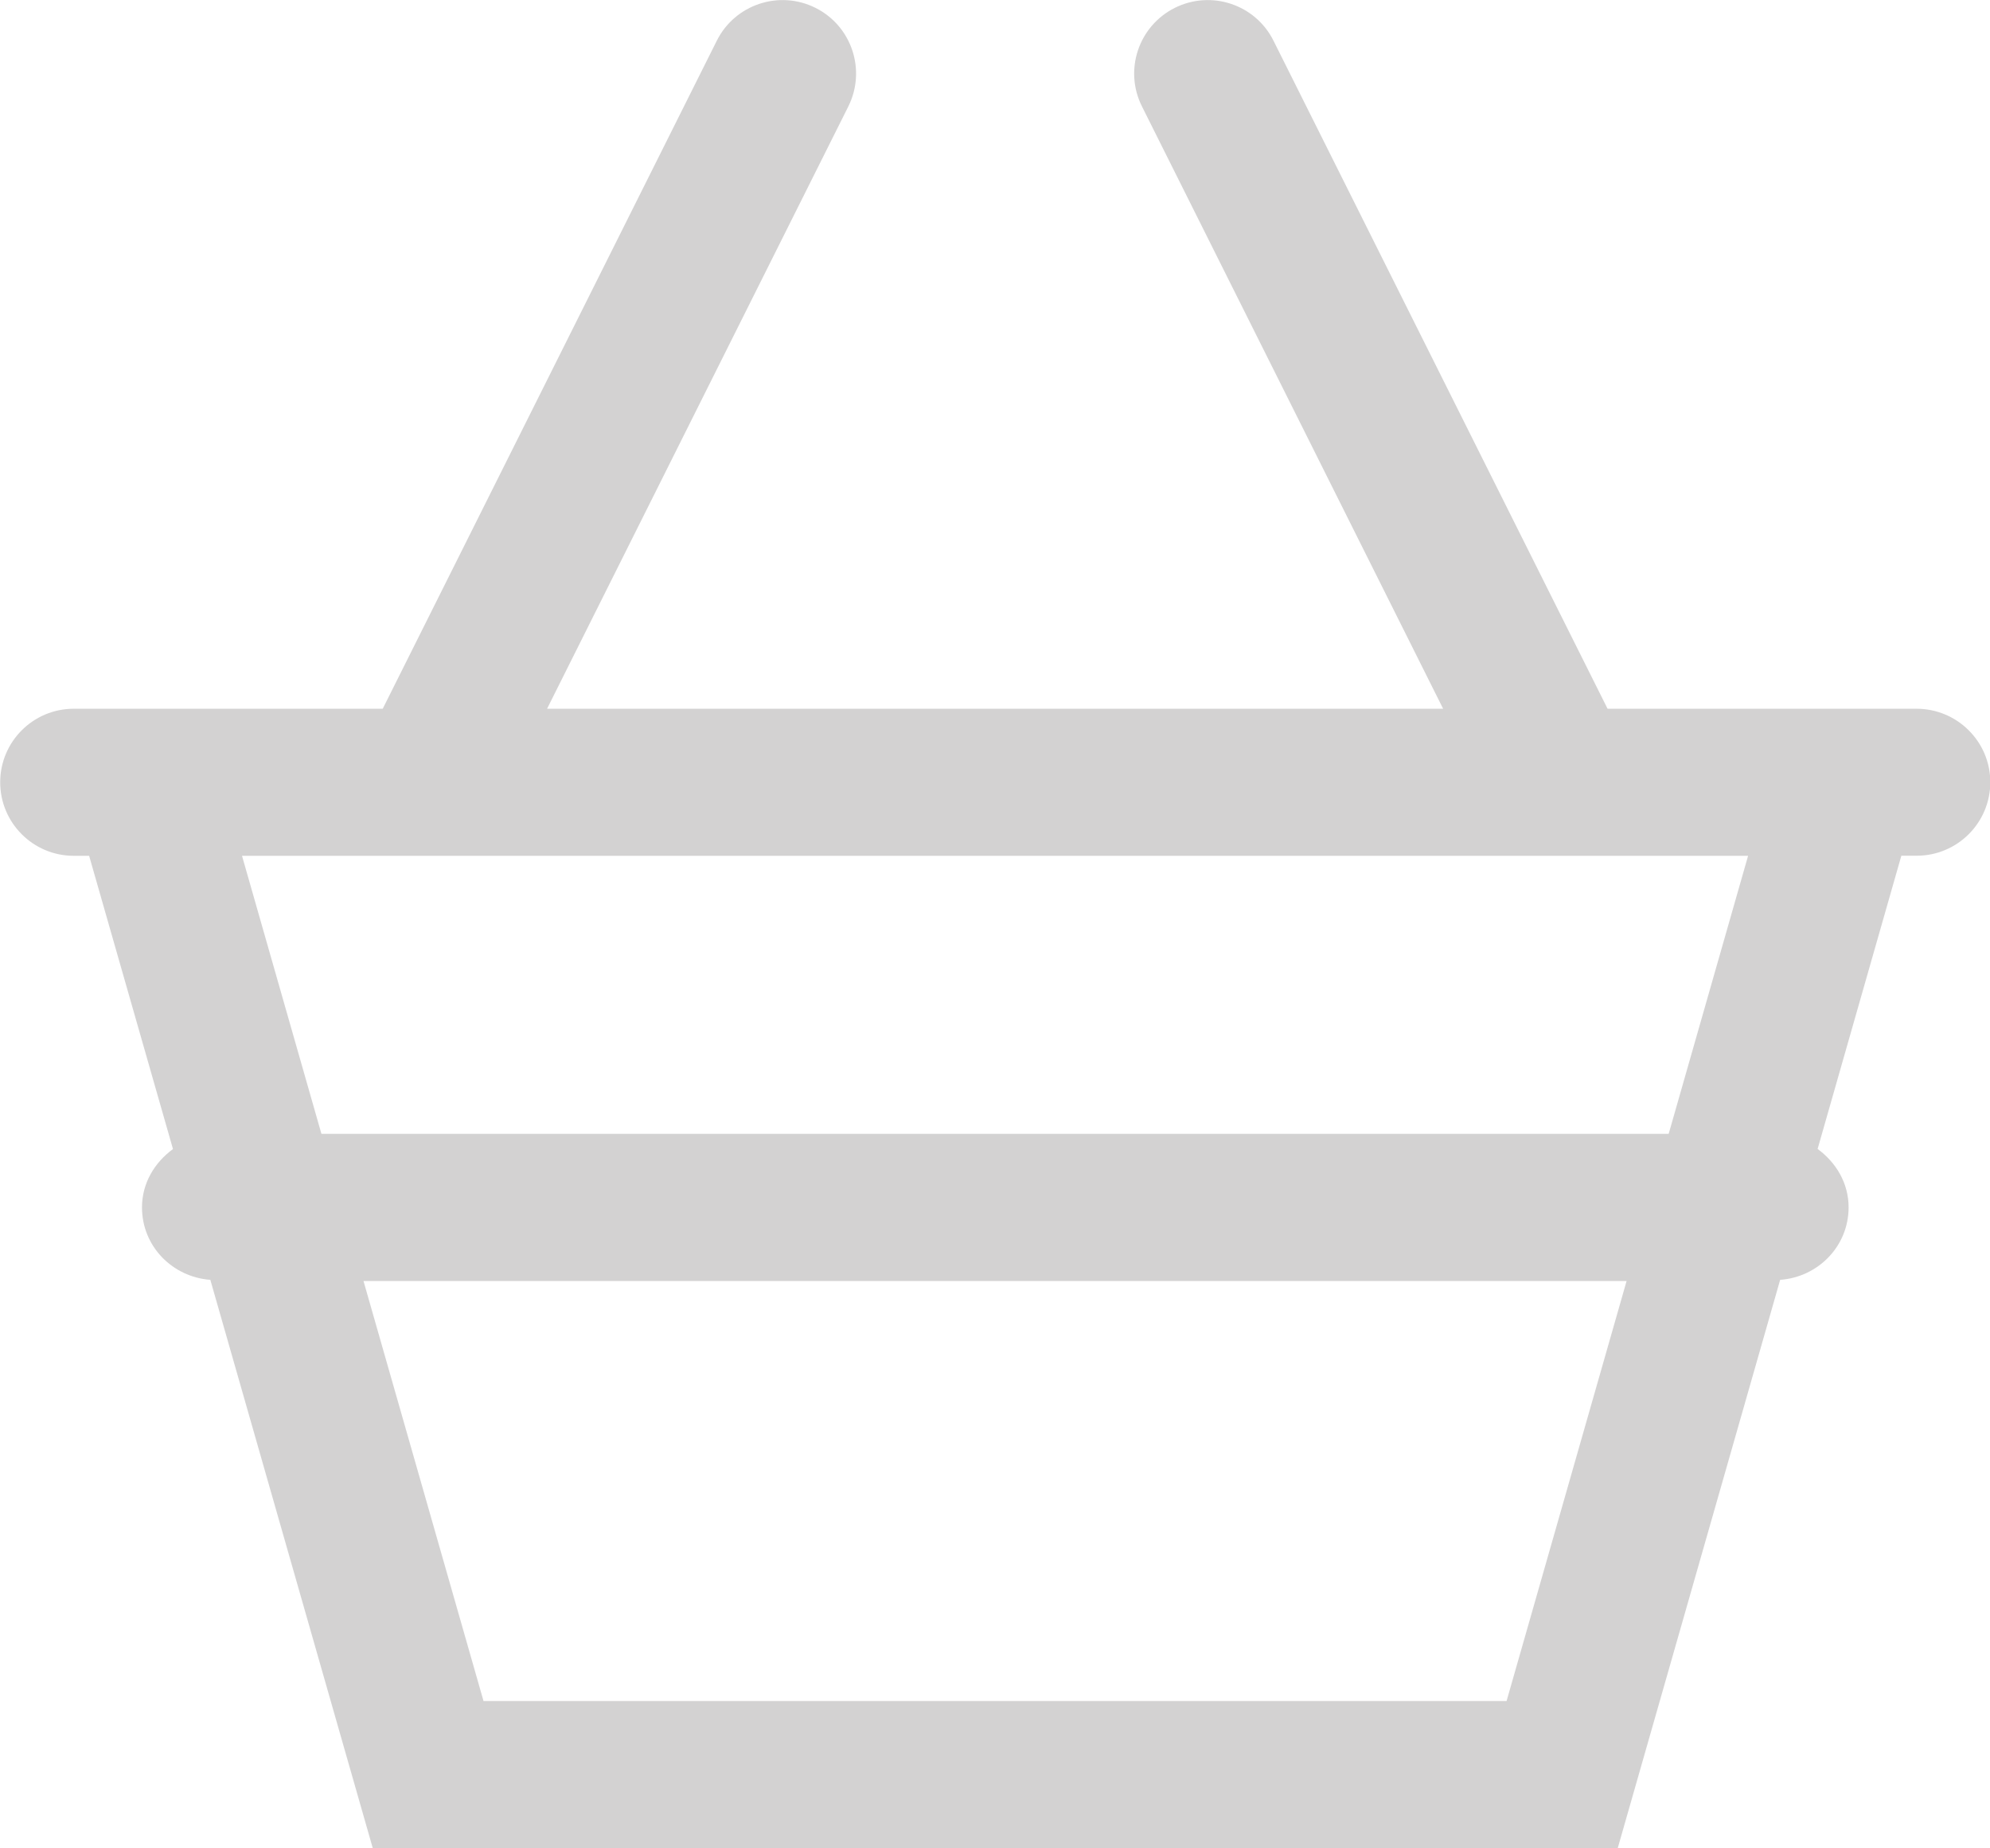
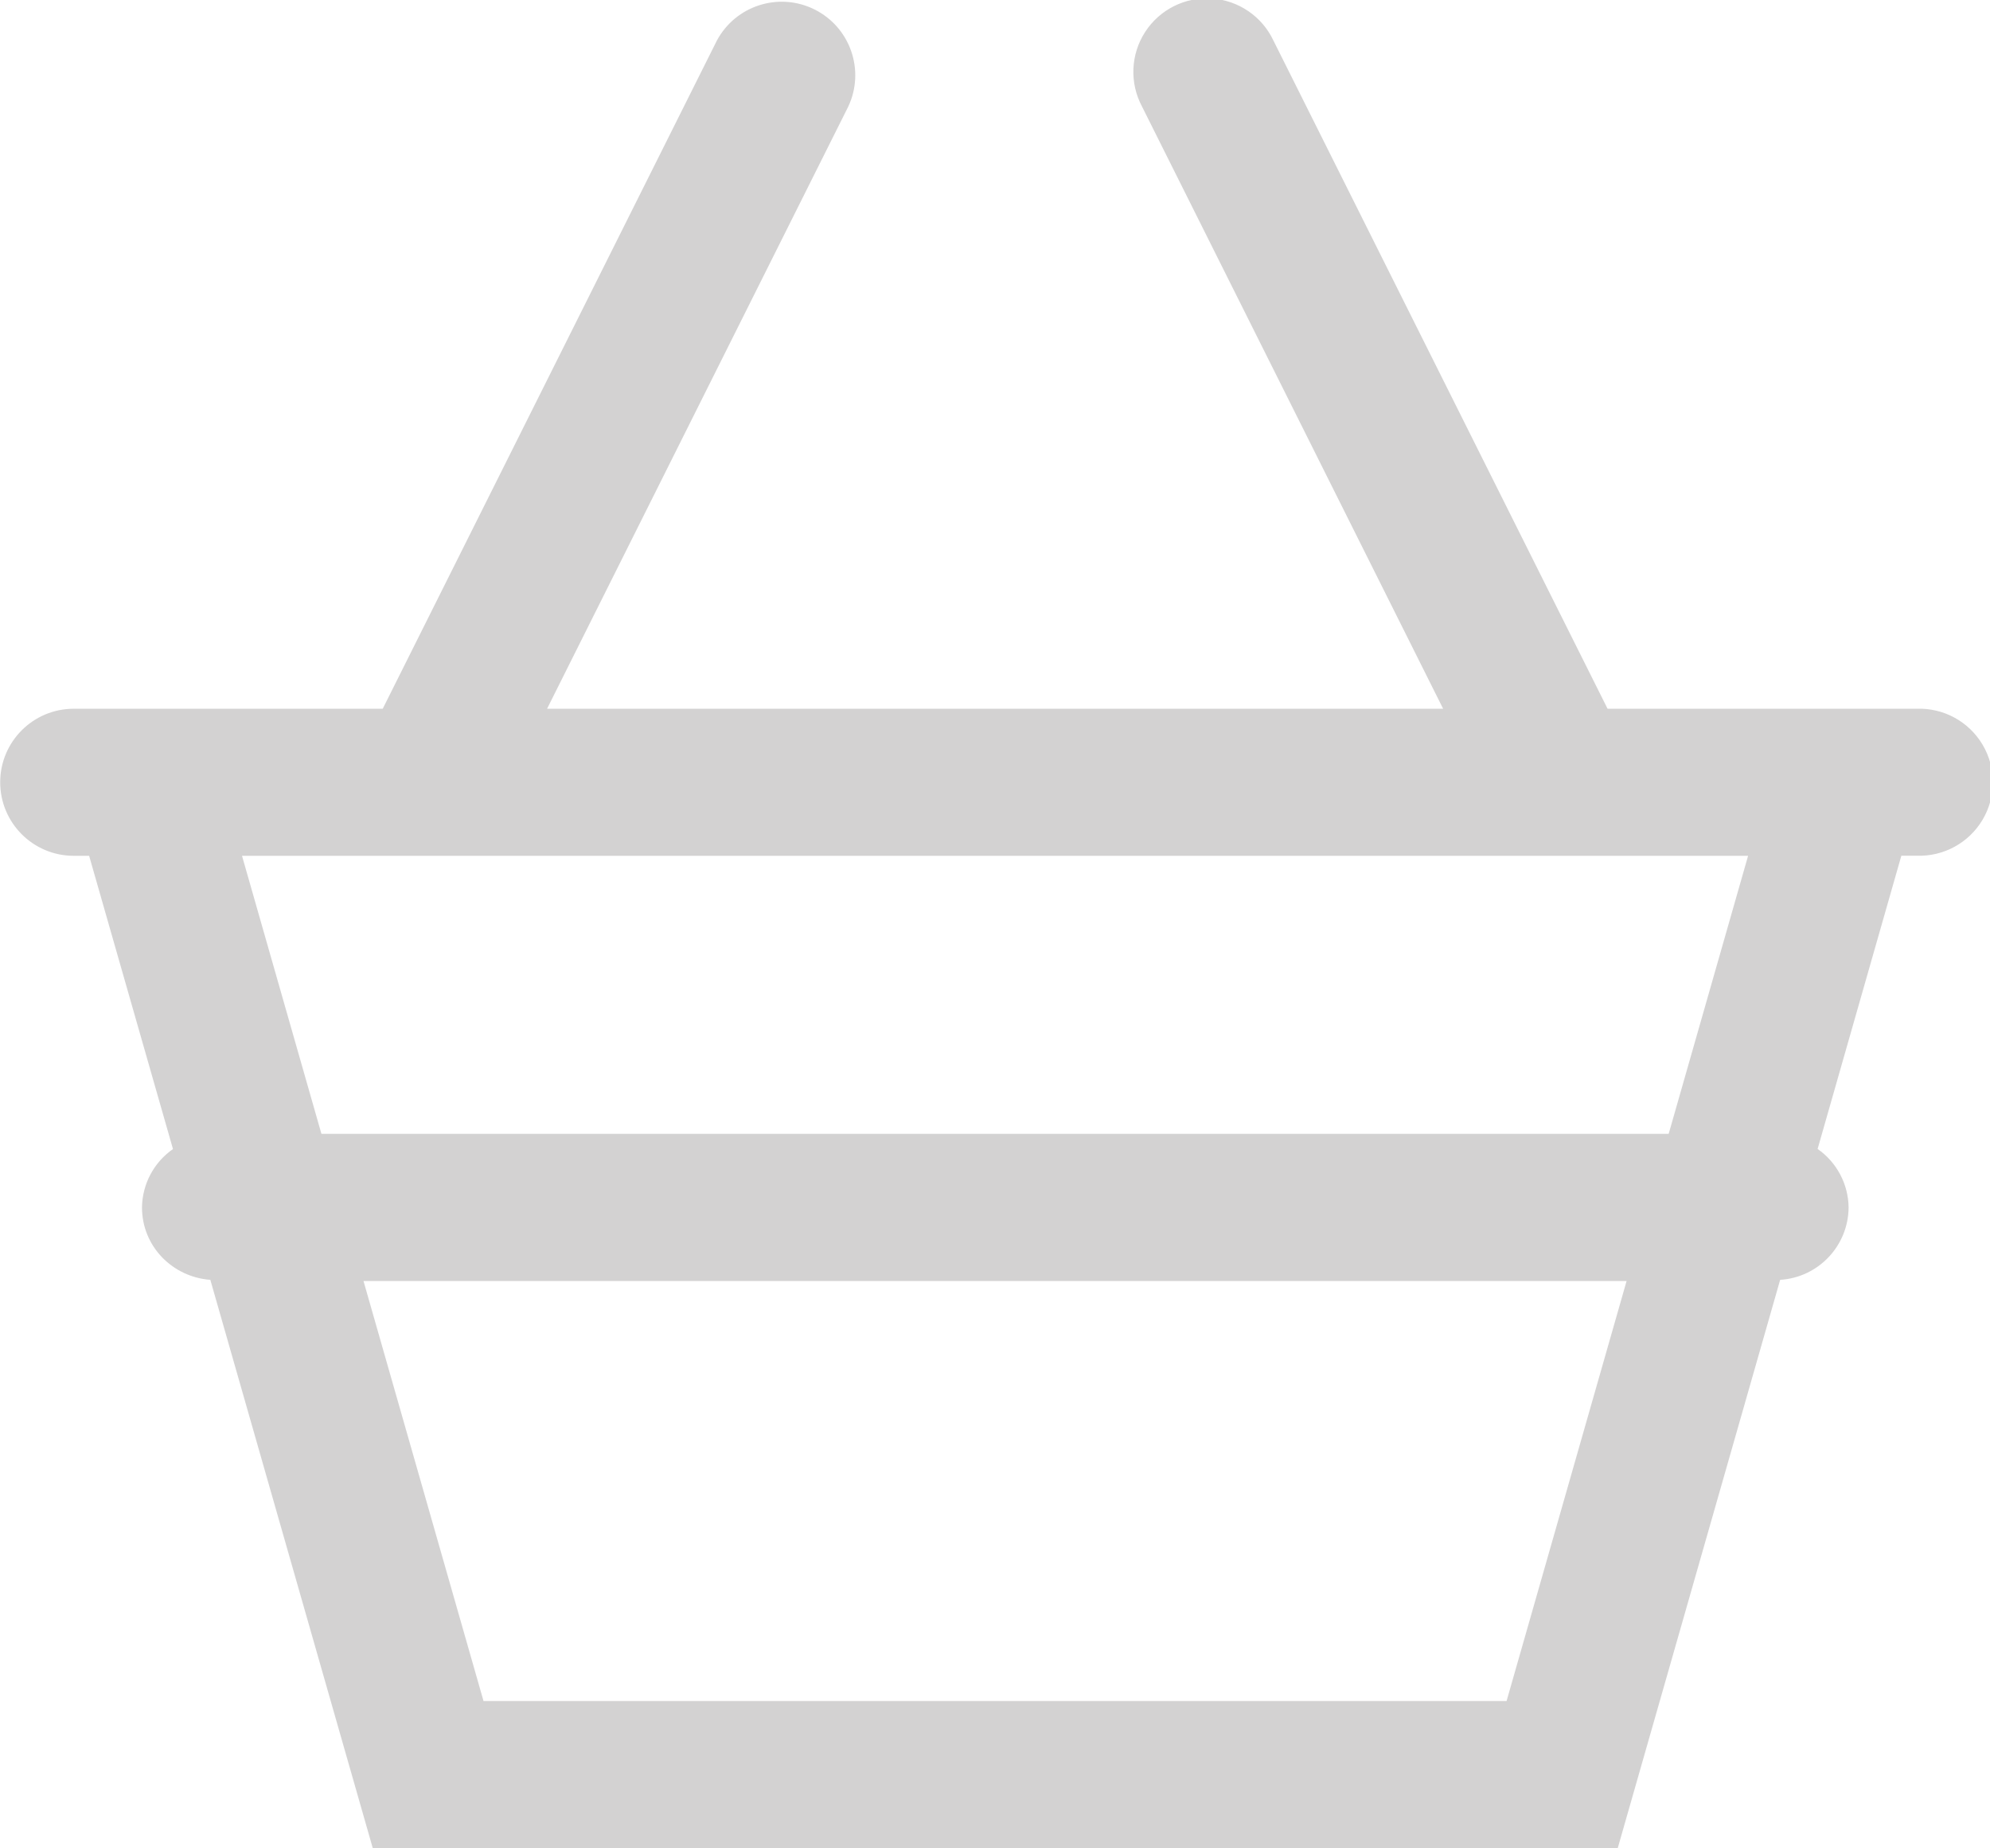
- <svg xmlns="http://www.w3.org/2000/svg" version="1.1" id="Layer_1" x="0px" y="0px" width="20.294px" height="18.849px" viewBox="264.205 370.961 20.294 18.849" enable-background="new 264.205 370.961 20.294 18.849" xml:space="preserve">
-   <path fill="#d3d2d2" d="M283.75,378.19h-3.151l-3.407-6.814c-0.185-0.37-0.634-0.52-1.006-0.335 c-0.371,0.186-0.521,0.636-0.335,1.006l3.071,6.143h-9.138l3.072-6.143c0.185-0.371,0.035-0.821-0.335-1.006 c-0.37-0.185-0.821-0.035-1.006,0.335l-3.407,6.814h-3.151c-0.414,0-0.75,0.336-0.75,0.75s0.336,0.75,0.75,0.75h0.157l0.855,2.991 c-0.187,0.137-0.316,0.347-0.316,0.595c0,0.396,0.309,0.71,0.697,0.739l1.656,5.795h12.697l1.656-5.795 c0.388-0.028,0.698-0.344,0.698-0.739c0-0.249-0.129-0.459-0.316-0.596l0.854-2.991h0.157c0.414,0,0.75-0.336,0.75-0.75 S284.164,378.19,283.75,378.19z M279.569,388.311h-10.433l-1.224-4.284h12.881L279.569,388.311z M281.222,382.526h-13.739 l-0.81-2.836h15.359L281.222,382.526z" />
+ <svg xmlns="http://www.w3.org/2000/svg" width="20.294" height="18.849" viewBox="264.205 370.961 20.294 18.849">
+   <path fill="#d3d2d2" d="M283.75 378.19h-3.151l-3.407-6.814a.75.75 0 1 0-1.341.671l3.071 6.143h-9.138l3.072-6.143a.75.75 0 0 0-1.341-.671l-3.407 6.814h-3.151a.75.75 0 0 0 0 1.5h.157l.855 2.991a.737.737 0 0 0-.316.595c0 .396.309.71.697.739l1.656 5.795h12.697l1.656-5.795a.745.745 0 0 0 .698-.739.738.738 0 0 0-.316-.596l.854-2.991h.157a.75.75 0 1 0-.002-1.499zm-4.181 10.121h-10.433l-1.224-4.284h12.881l-1.224 4.284zm1.653-5.785h-13.739l-.81-2.836h15.359l-.81 2.836z" />
</svg>
